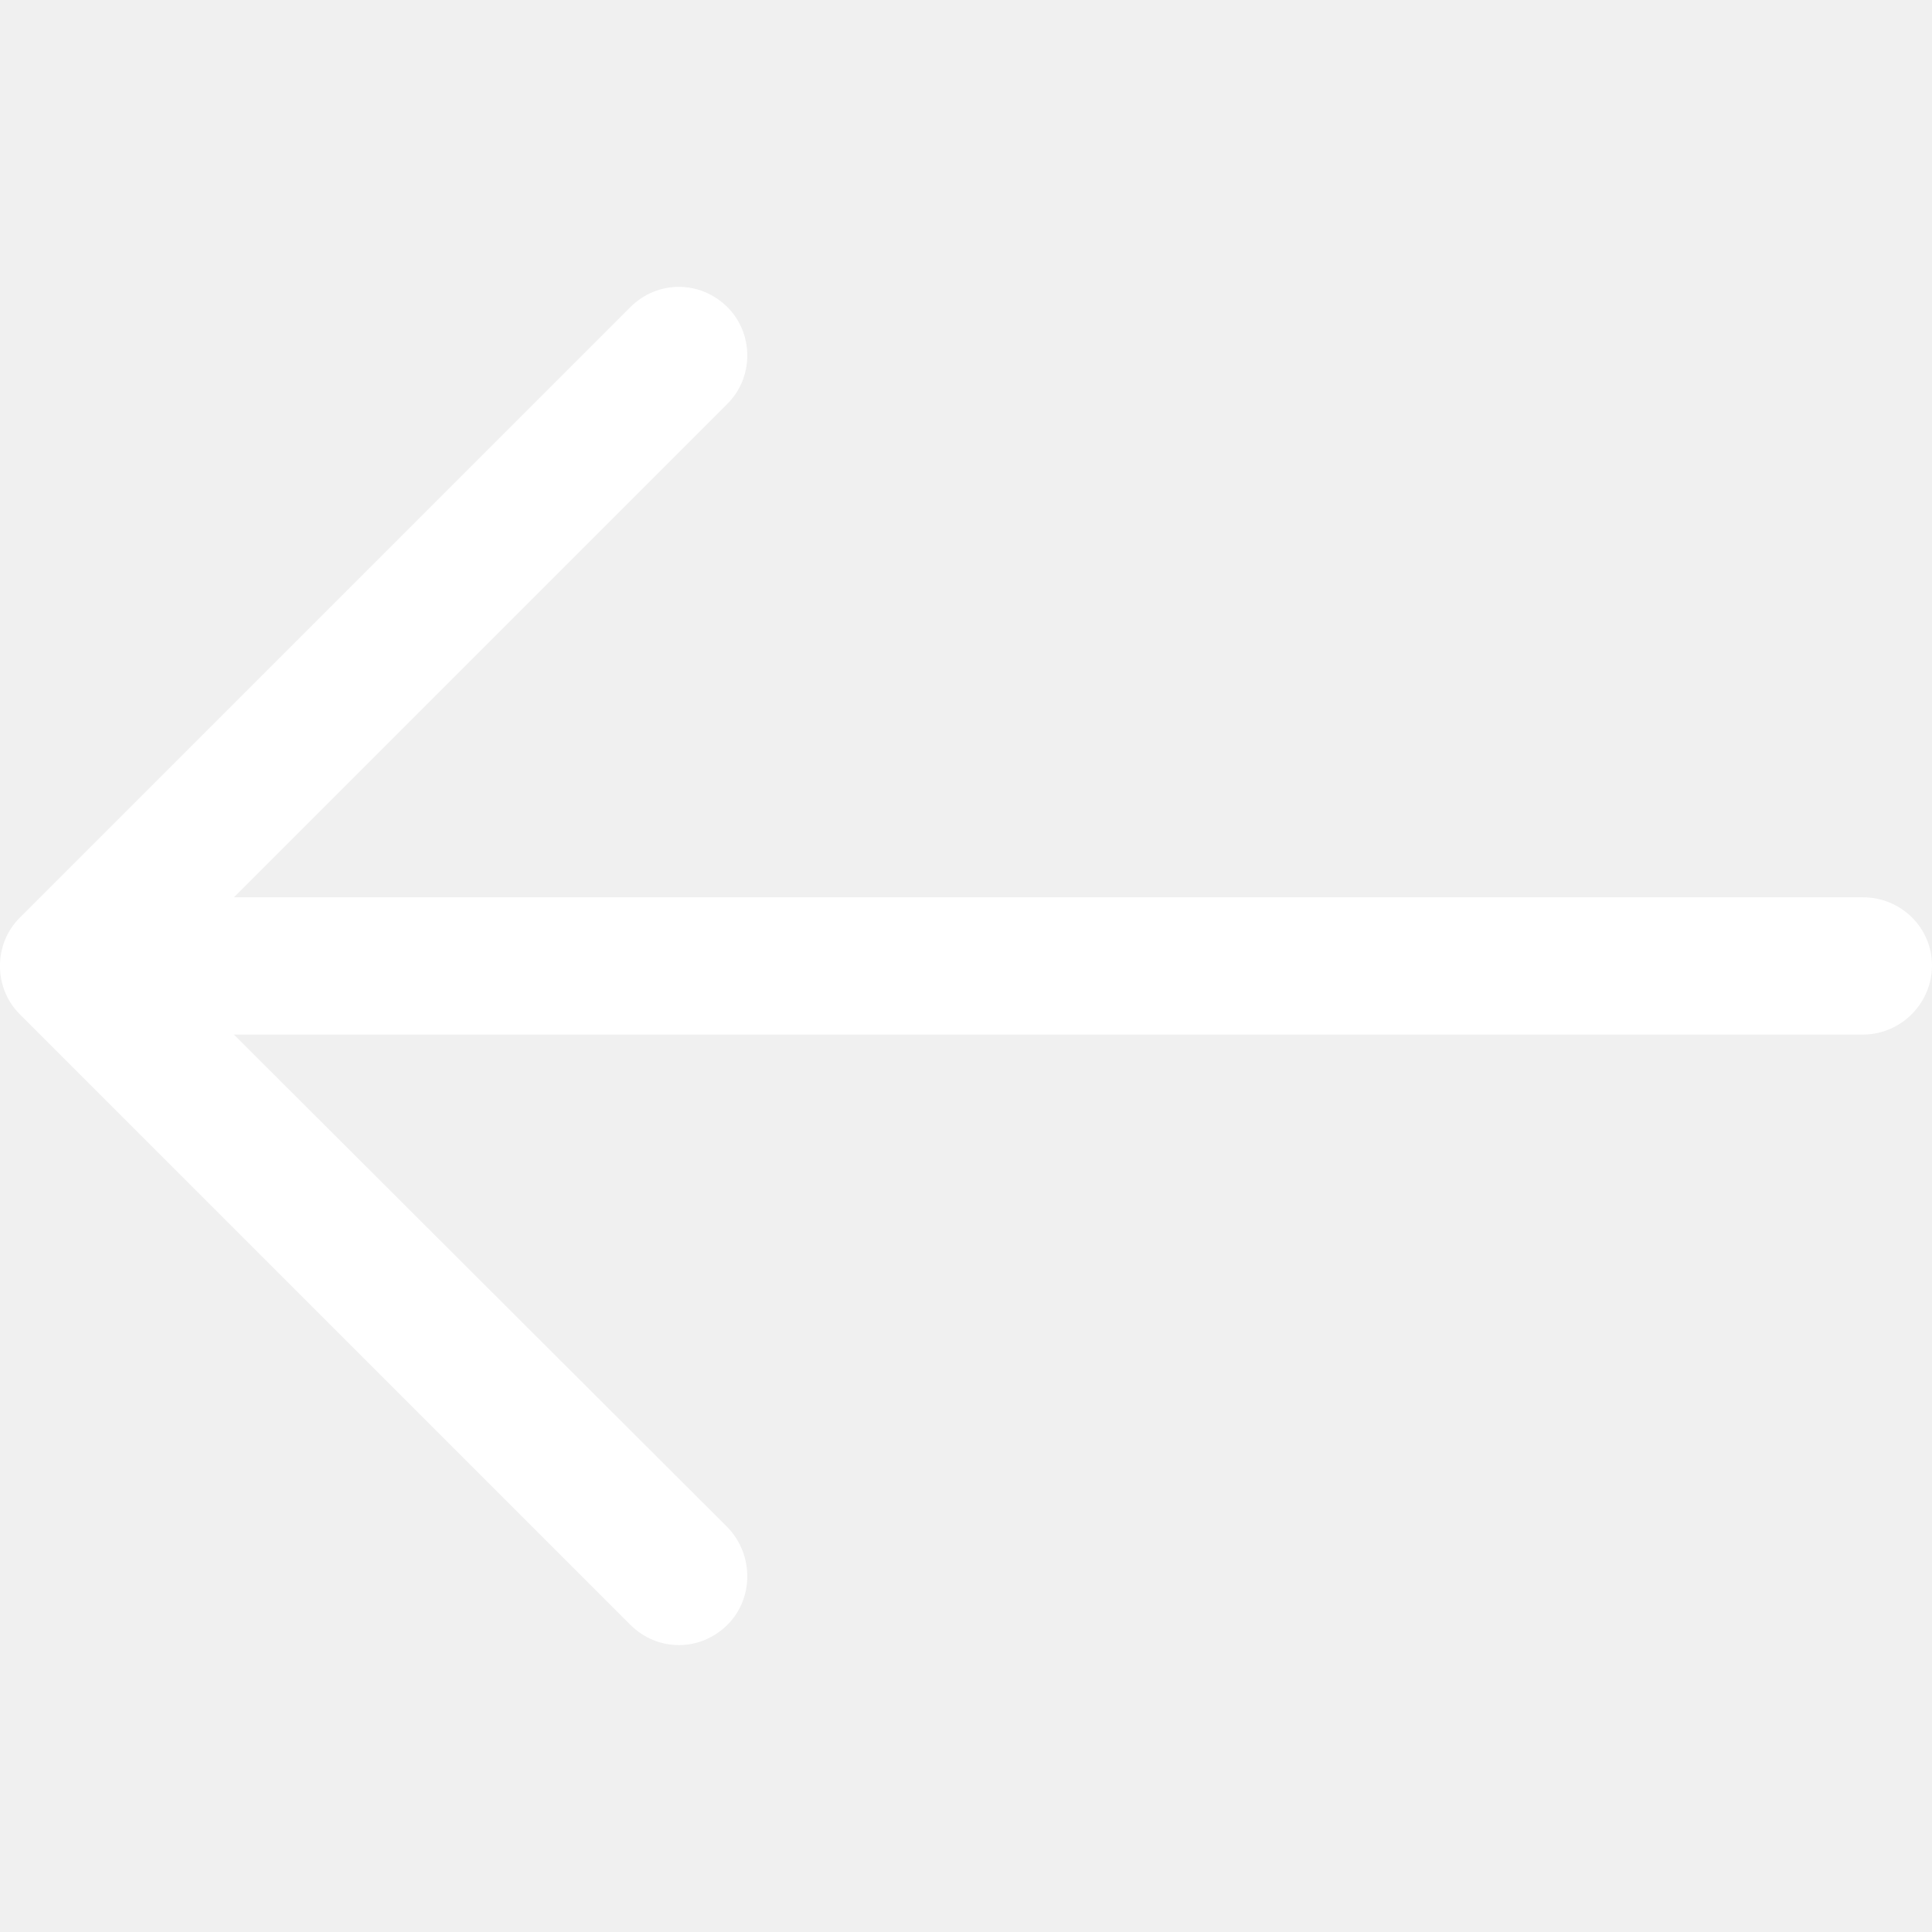
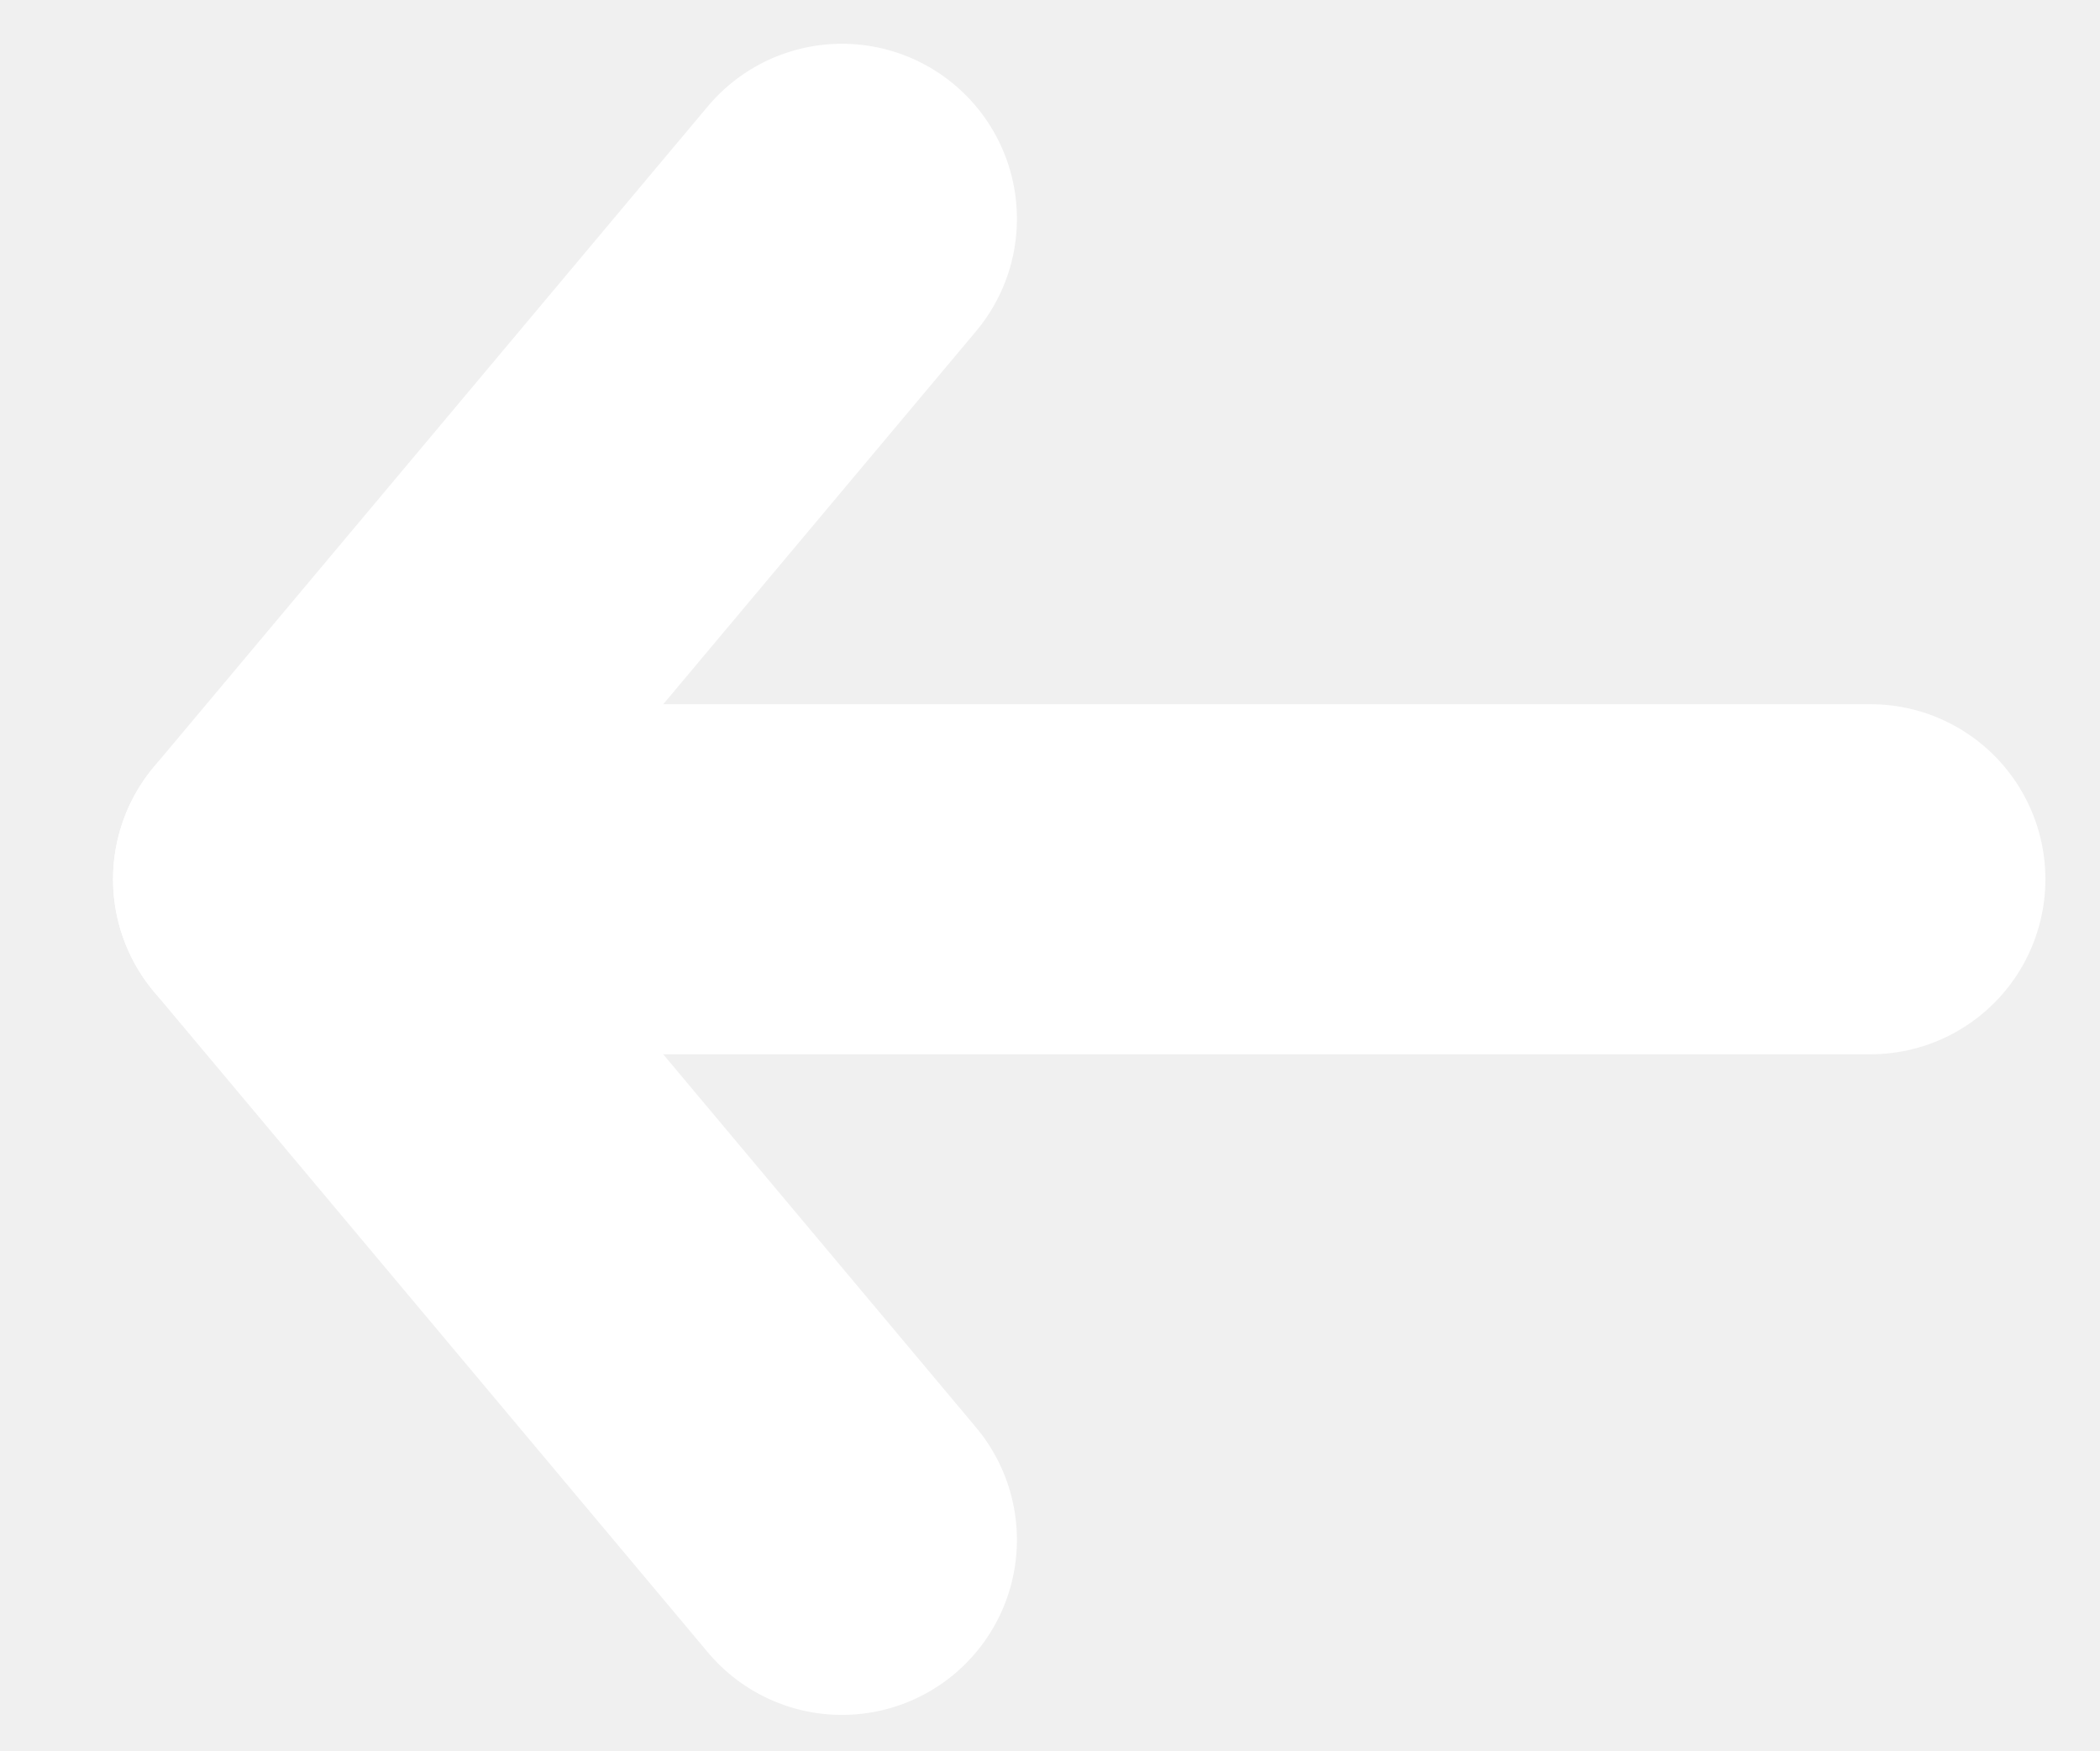
- <svg xmlns="http://www.w3.org/2000/svg" x="0px" y="0px" viewBox="0 0 31.494 31.494" style="enable-background:new 0 0 31.494 31.494;" xml:space="preserve">
-   <path style="fill:#ffffff;" d="M10.273,5.009c0.444-0.444,1.143-0.444,1.587,0c0.429,0.429,0.429,1.143,0,1.571l-8.047,8.047h26.554  c0.619,0,1.127,0.492,1.127,1.111c0,0.619-0.508,1.127-1.127,1.127H3.813l8.047,8.032c0.429,0.444,0.429,1.159,0,1.587  c-0.444,0.444-1.143,0.444-1.587,0l-9.952-9.952c-0.429-0.429-0.429-1.143,0-1.571L10.273,5.009z" />
-   <g>
- </g>
-   <g>
- </g>
-   <g>
- </g>
-   <g>
- </g>
-   <g>
- </g>
-   <g>
- </g>
-   <g>
- </g>
-   <g>
- </g>
-   <g>
- </g>
-   <g>
- </g>
-   <g>
- </g>
-   <g>
- </g>
-   <g>
- </g>
-   <g>
- </g>
-   <g>
- </g>
+ <svg xmlns="http://www.w3.org/2000/svg" width="12" height="10" viewBox="0 0 12 10" fill="none">
+   <path d="M10.688 5.023L1.646 5.023" stroke="white" stroke-width="2" stroke-linecap="round" stroke-linejoin="round" />
+   <path d="M4.811 1.25L1.646 5.023L4.811 8.797" stroke="white" stroke-width="2" stroke-linecap="round" stroke-linejoin="round" />
</svg>
